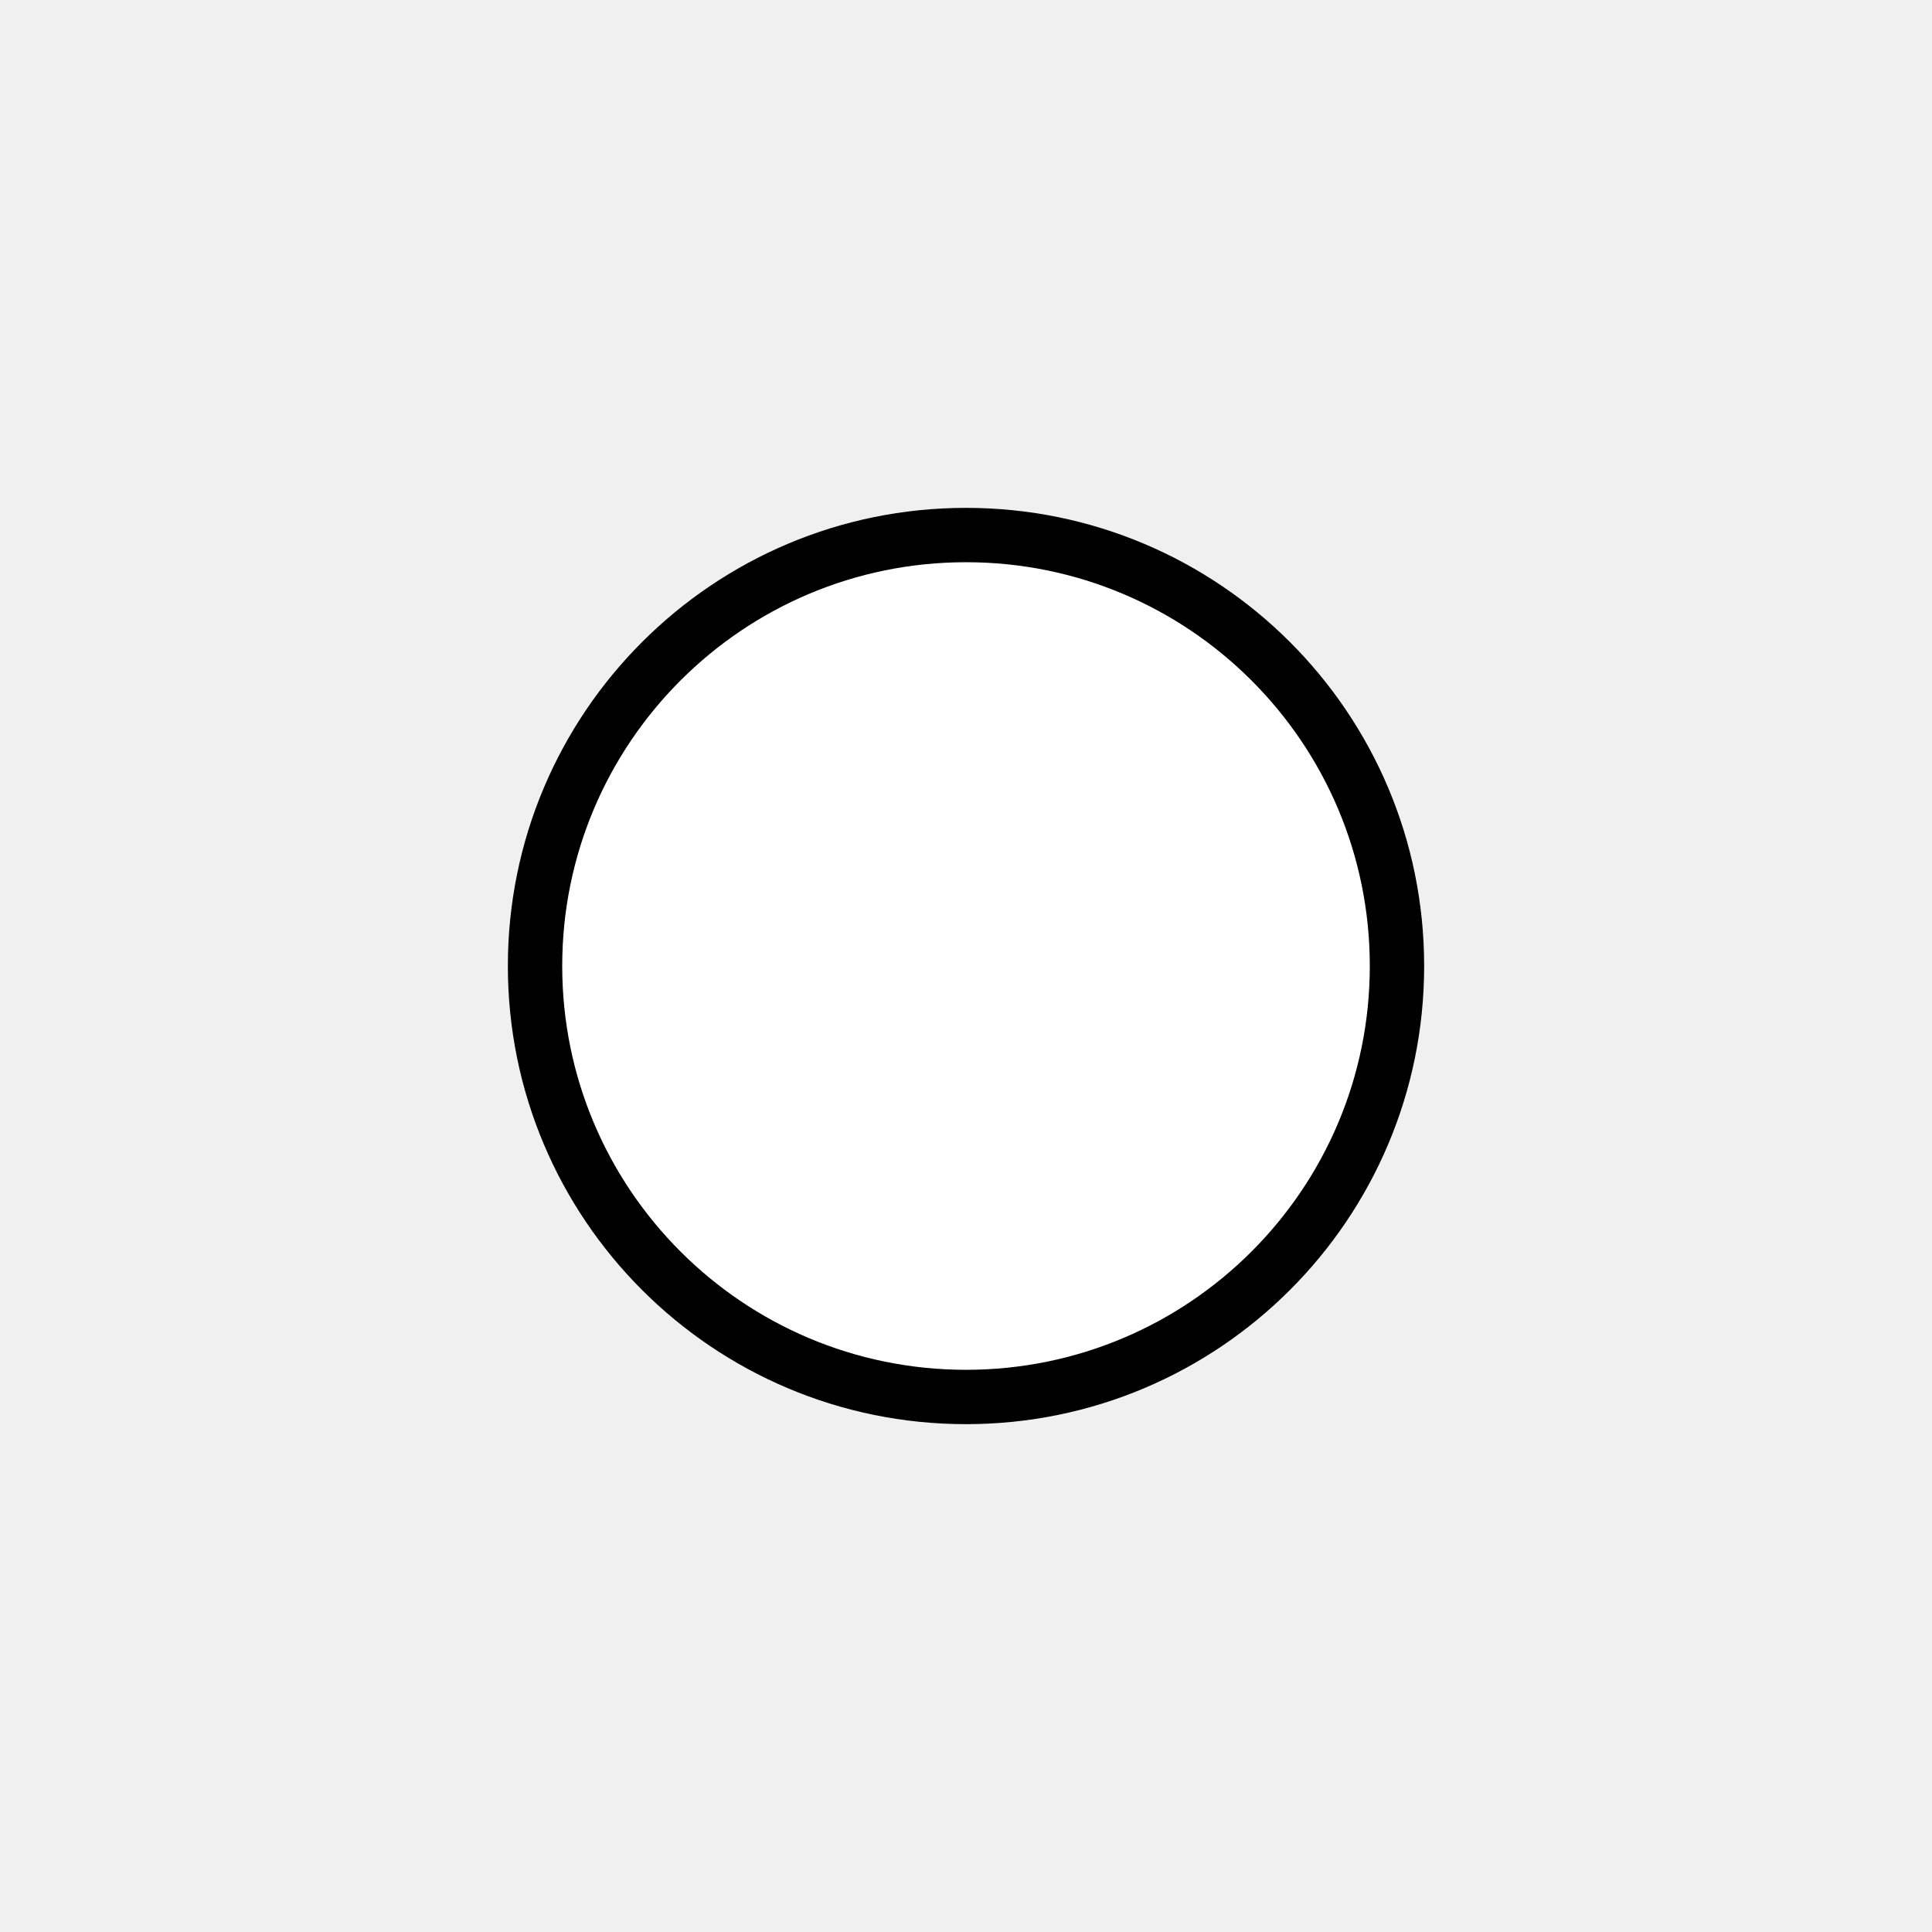
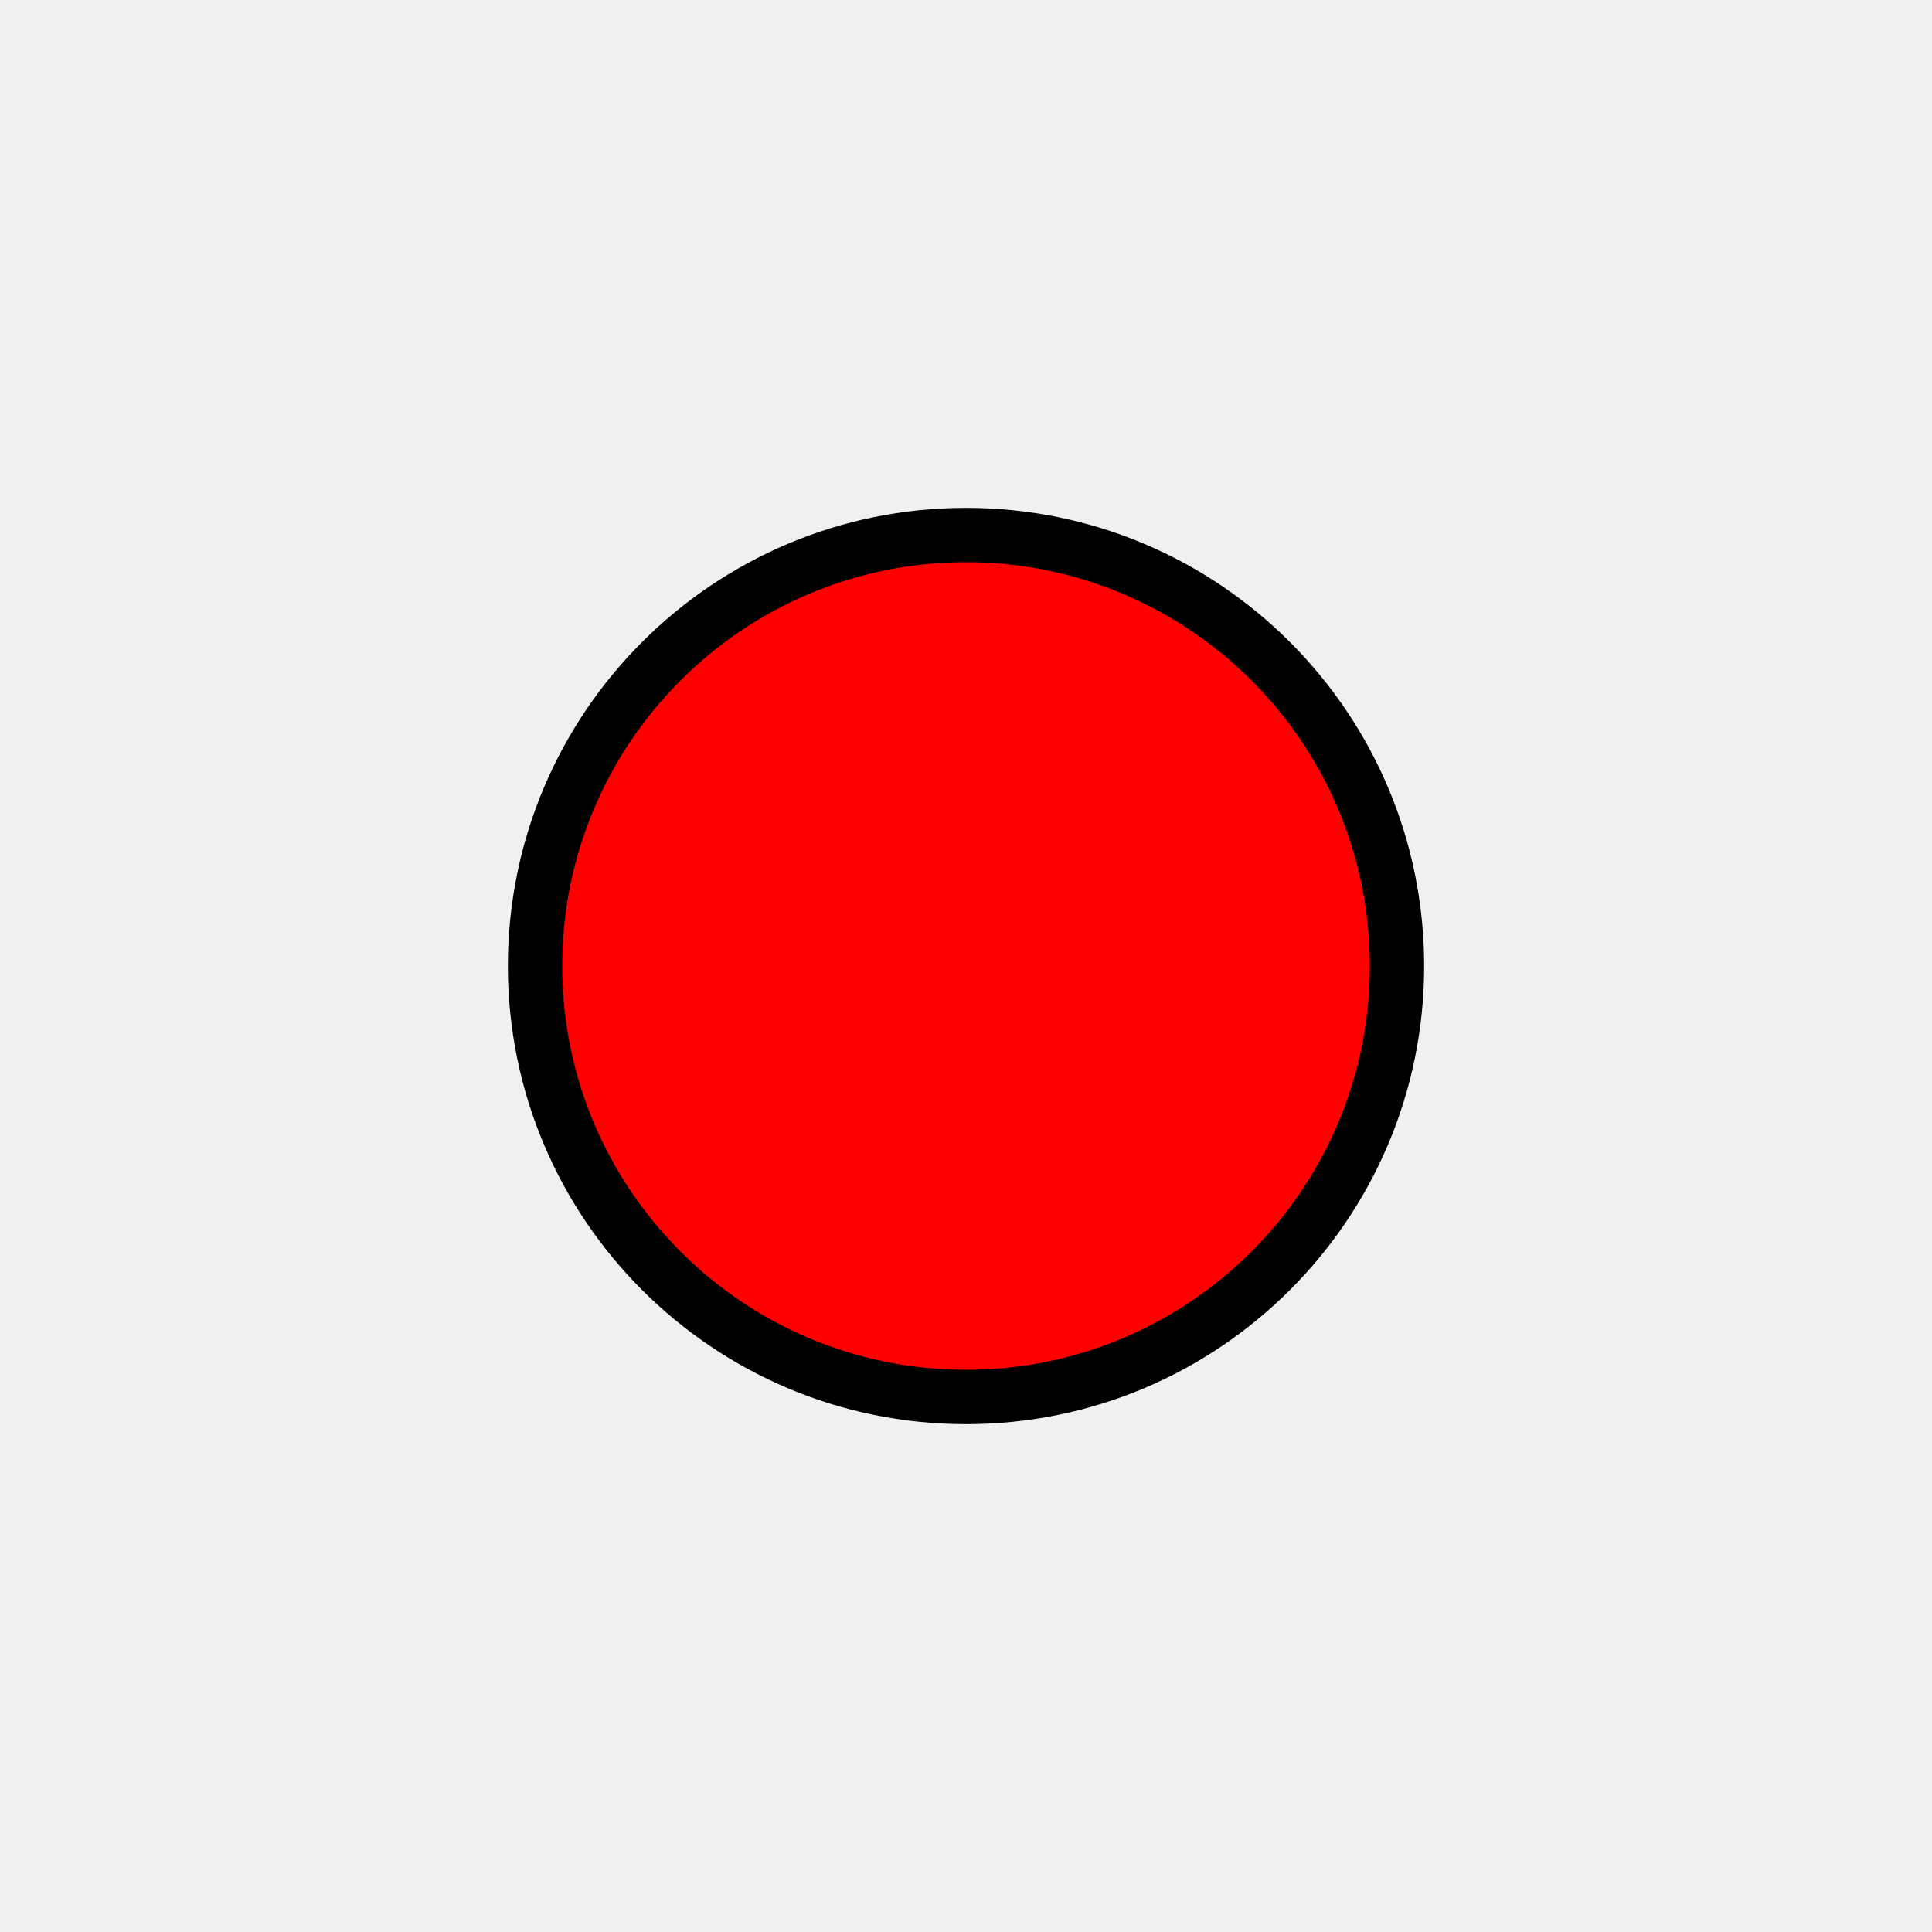
<svg xmlns="http://www.w3.org/2000/svg" width="80.267mm" height="80.267mm" viewBox="0 0 80.267 80.267" version="1.1" id="svg1" xml:space="preserve">
  <defs id="defs1" />
  <g id="layer1" transform="translate(-144.6524,-56.97402)">
    <g id="g5" transform="translate(94.77736,-3.143921)">
      <circle style="fill:#000000;fill-opacity:1;stroke:none;stroke-width:20;stroke-linecap:round;stroke-linejoin:round;paint-order:stroke fill markers" id="circle1" cy="100.252" cx="90.009" r="19.034" />
-       <circle style="fill:#ffffff;fill-opacity:1;stroke:none;stroke-width:20;stroke-linecap:round;stroke-linejoin:round;paint-order:stroke fill markers" id="path1" cy="100.252" cx="90.009" r="16.776" />
+       <circle style="fill:#ff0000;fill-opacity:1;stroke:none;stroke-width:20;stroke-linecap:round;stroke-linejoin:round;paint-order:stroke fill markers" id="path1" cy="100.252" cx="90.009" r="16.776" />
    </g>
  </g>
</svg>
